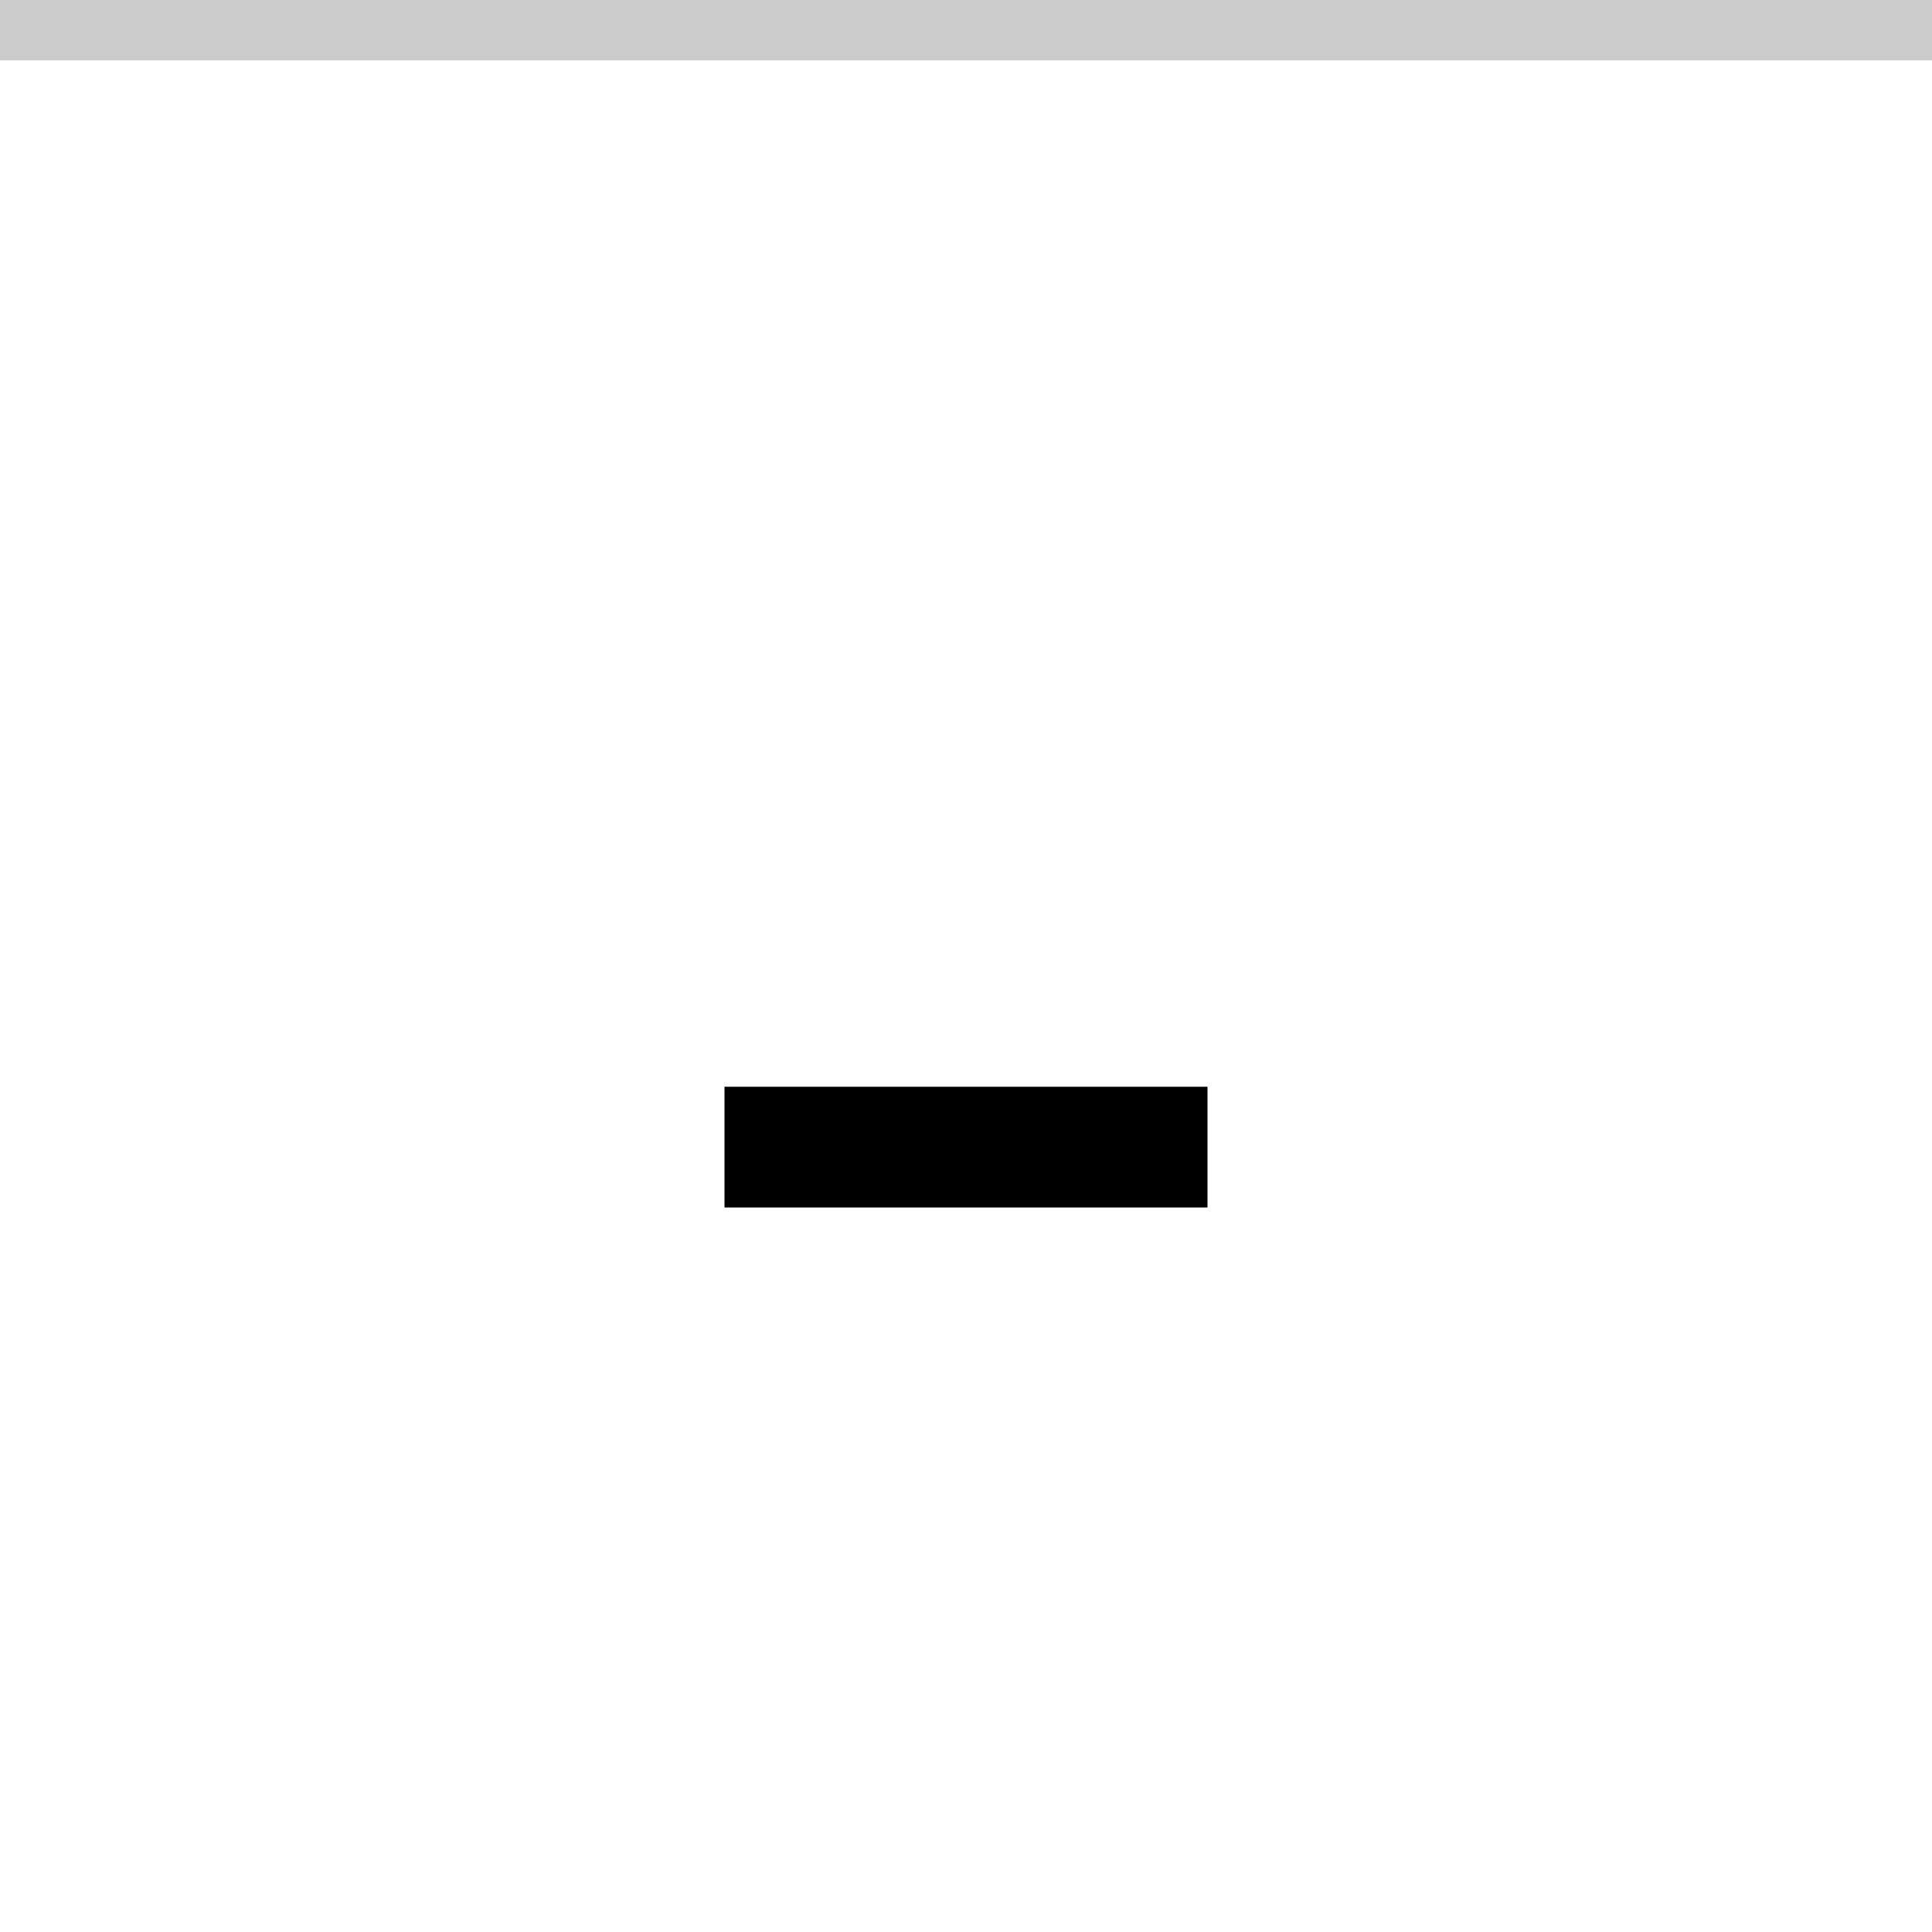
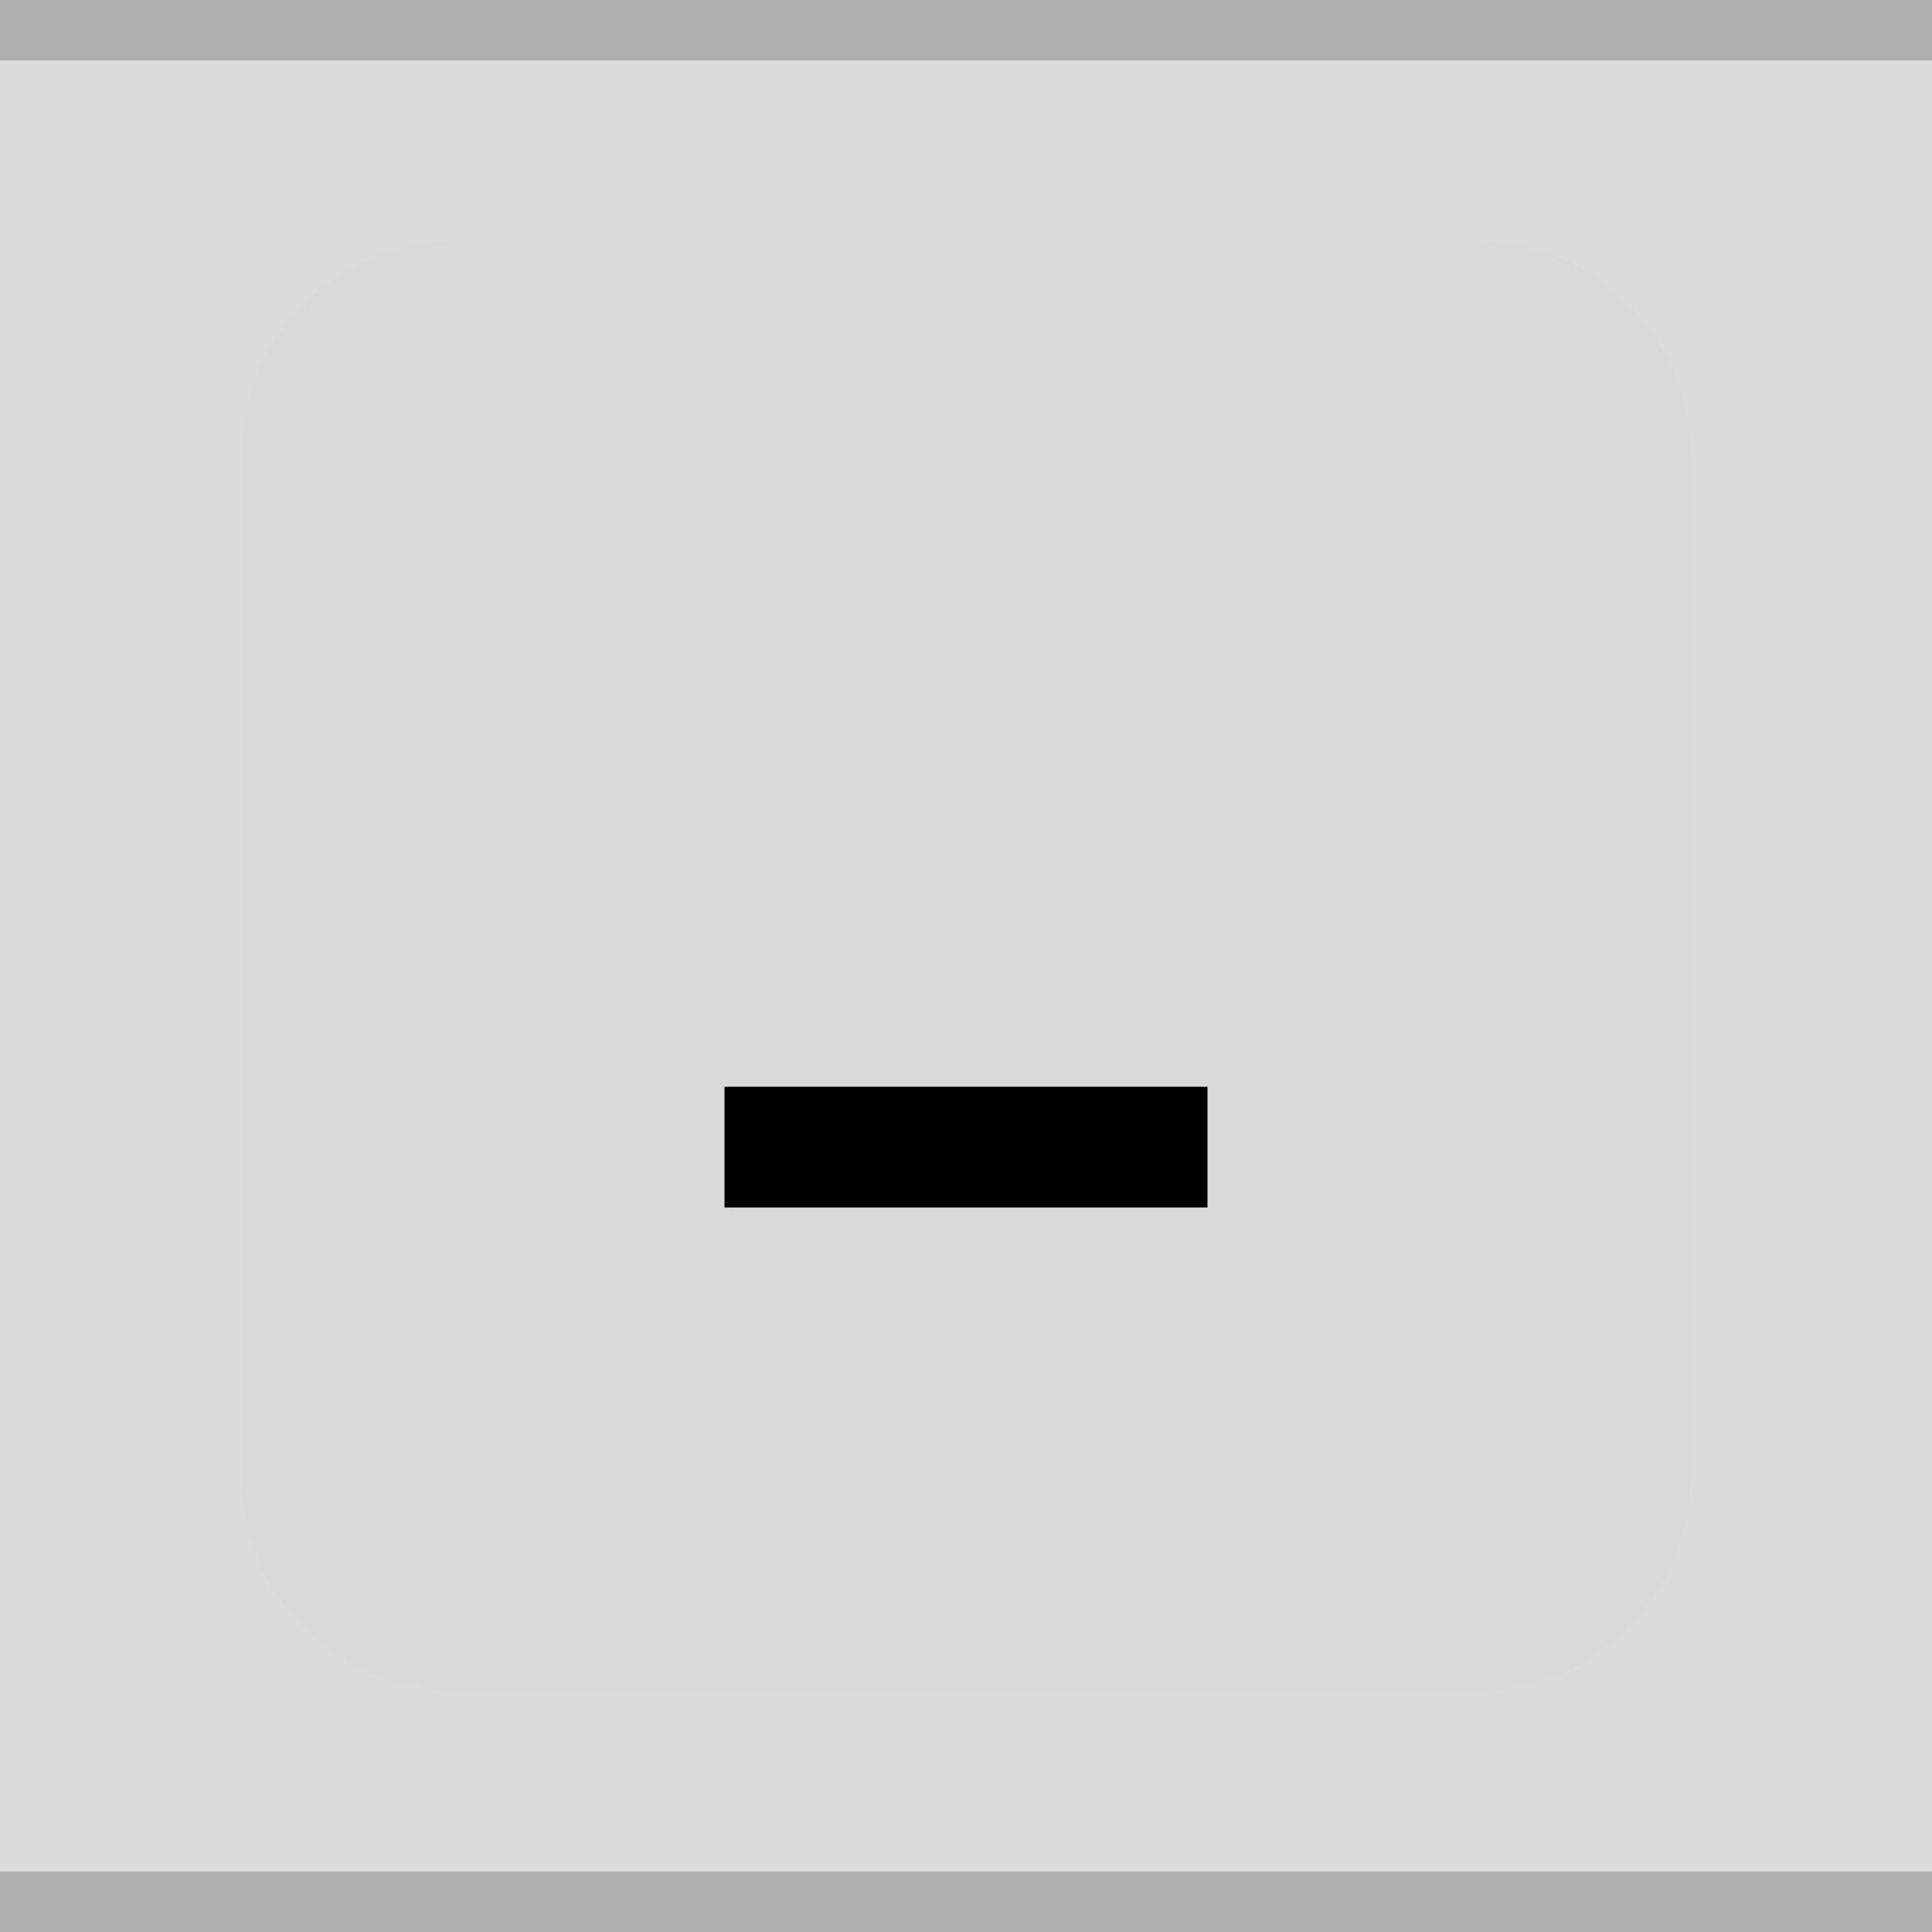
- <svg xmlns="http://www.w3.org/2000/svg" width="32" height="32" viewBox="0 0 32 32" version="1.1" id="svg12">
+ <svg xmlns="http://www.w3.org/2000/svg" id="svg12" version="1.1" viewBox="0 0 32 32" height="32" width="32">
  <defs id="defs16" />
-   <rect width="32" height="32" fill="#E0E0E0" id="rect2" style="fill:#ffffff;fill-opacity:1" />
-   <g fill="#000000" opacity="0.6" id="g10" style="opacity:1">
-     <circle cx="16" cy="16" r="12" opacity="0" id="circle6" />
-     <path d="m12 18h8v2h-8z" id="path8" />
+   <rect style="fill:#dbdbdb;fill-opacity:1" id="rect2" fill="#E0E0E0" height="32" width="32" />
+   <g style="opacity:1" id="g10" opacity="0.6" fill="#000000">
+     <circle id="circle6" opacity="0" r="12" cy="16" cx="16" />
+     <path id="path8" d="m12 18h8v2h-8z" />
  </g>
  <rect width="32" height="1" fill="#FFFFFF" fill-opacity="0.4" id="rect166" style="opacity:0.2;fill:#000000;fill-opacity:1" x="0" y="0" />
+   <rect width="32" height="1" fill="#FFFFFF" fill-opacity="0.4" id="rect166-2" style="opacity:0.2;fill:#000000;fill-opacity:1" x="0" y="31" />
+   <rect ry="3.539" rx="3.539" y="4" x="4" width="24" height="24" fill="#E0E0E0" id="rect2-6-9" style="opacity:0.01;fill:#000000;fill-opacity:1;stroke-width:0.75" />
</svg>
